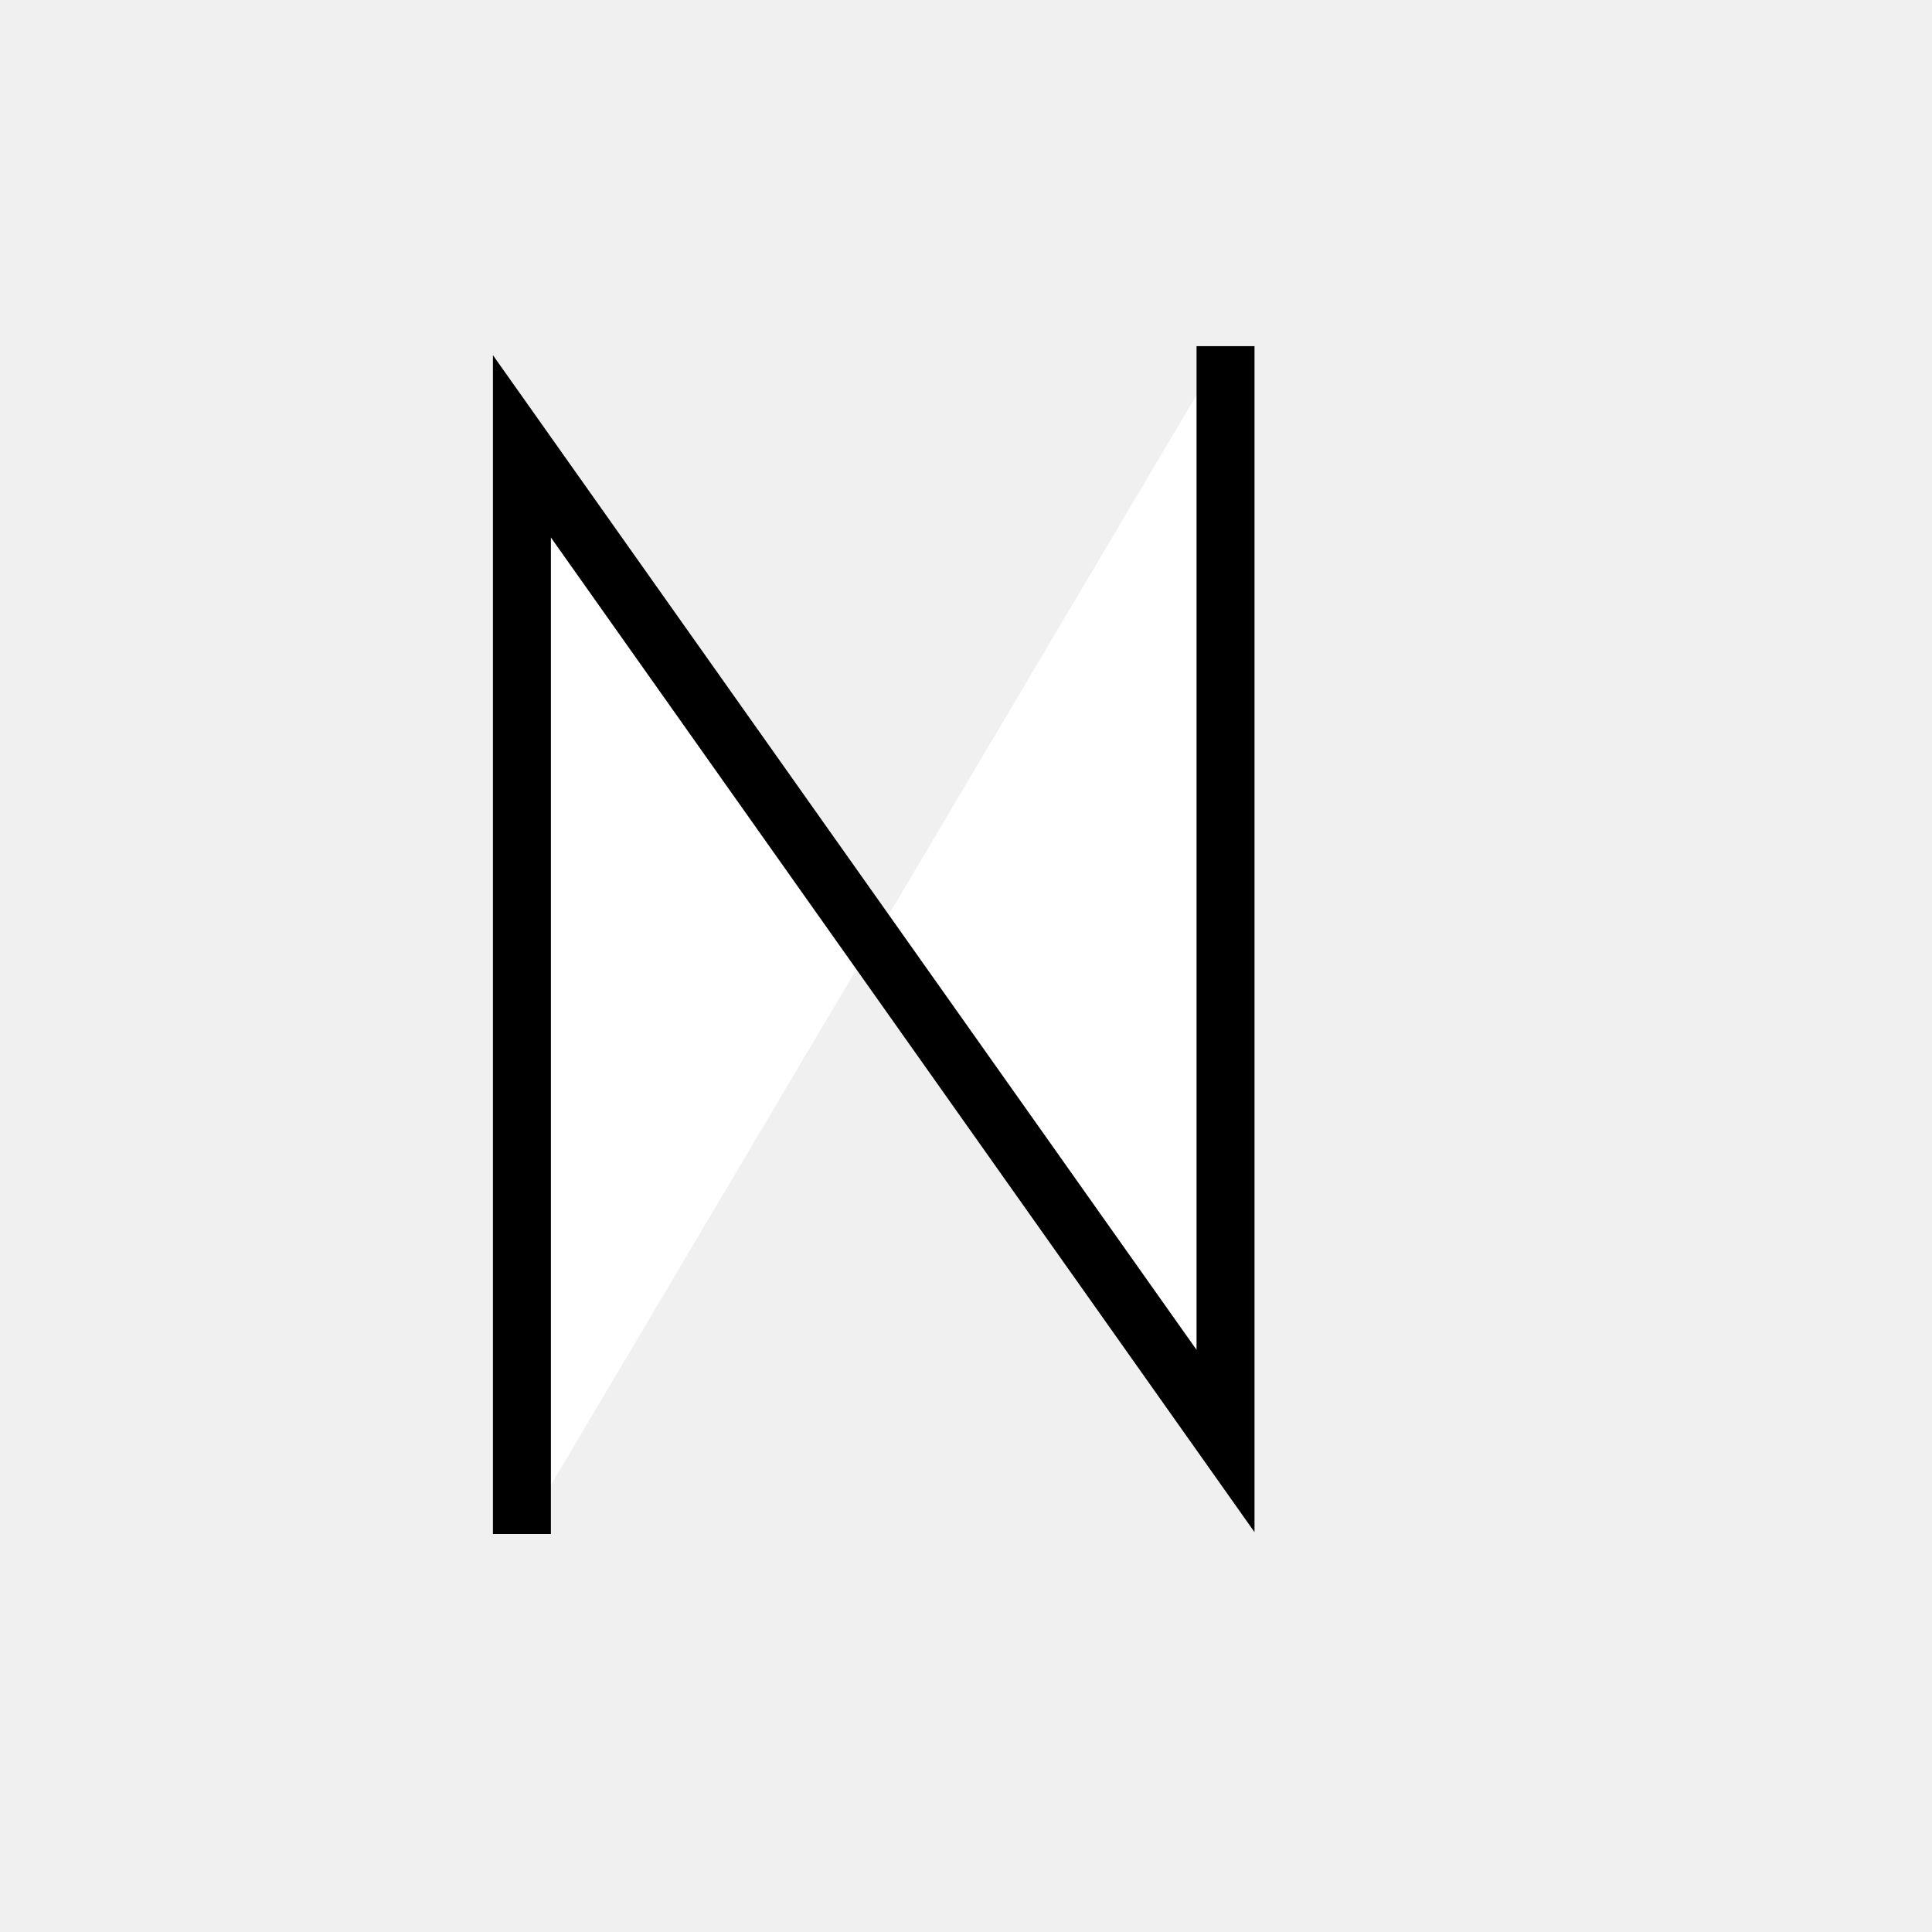
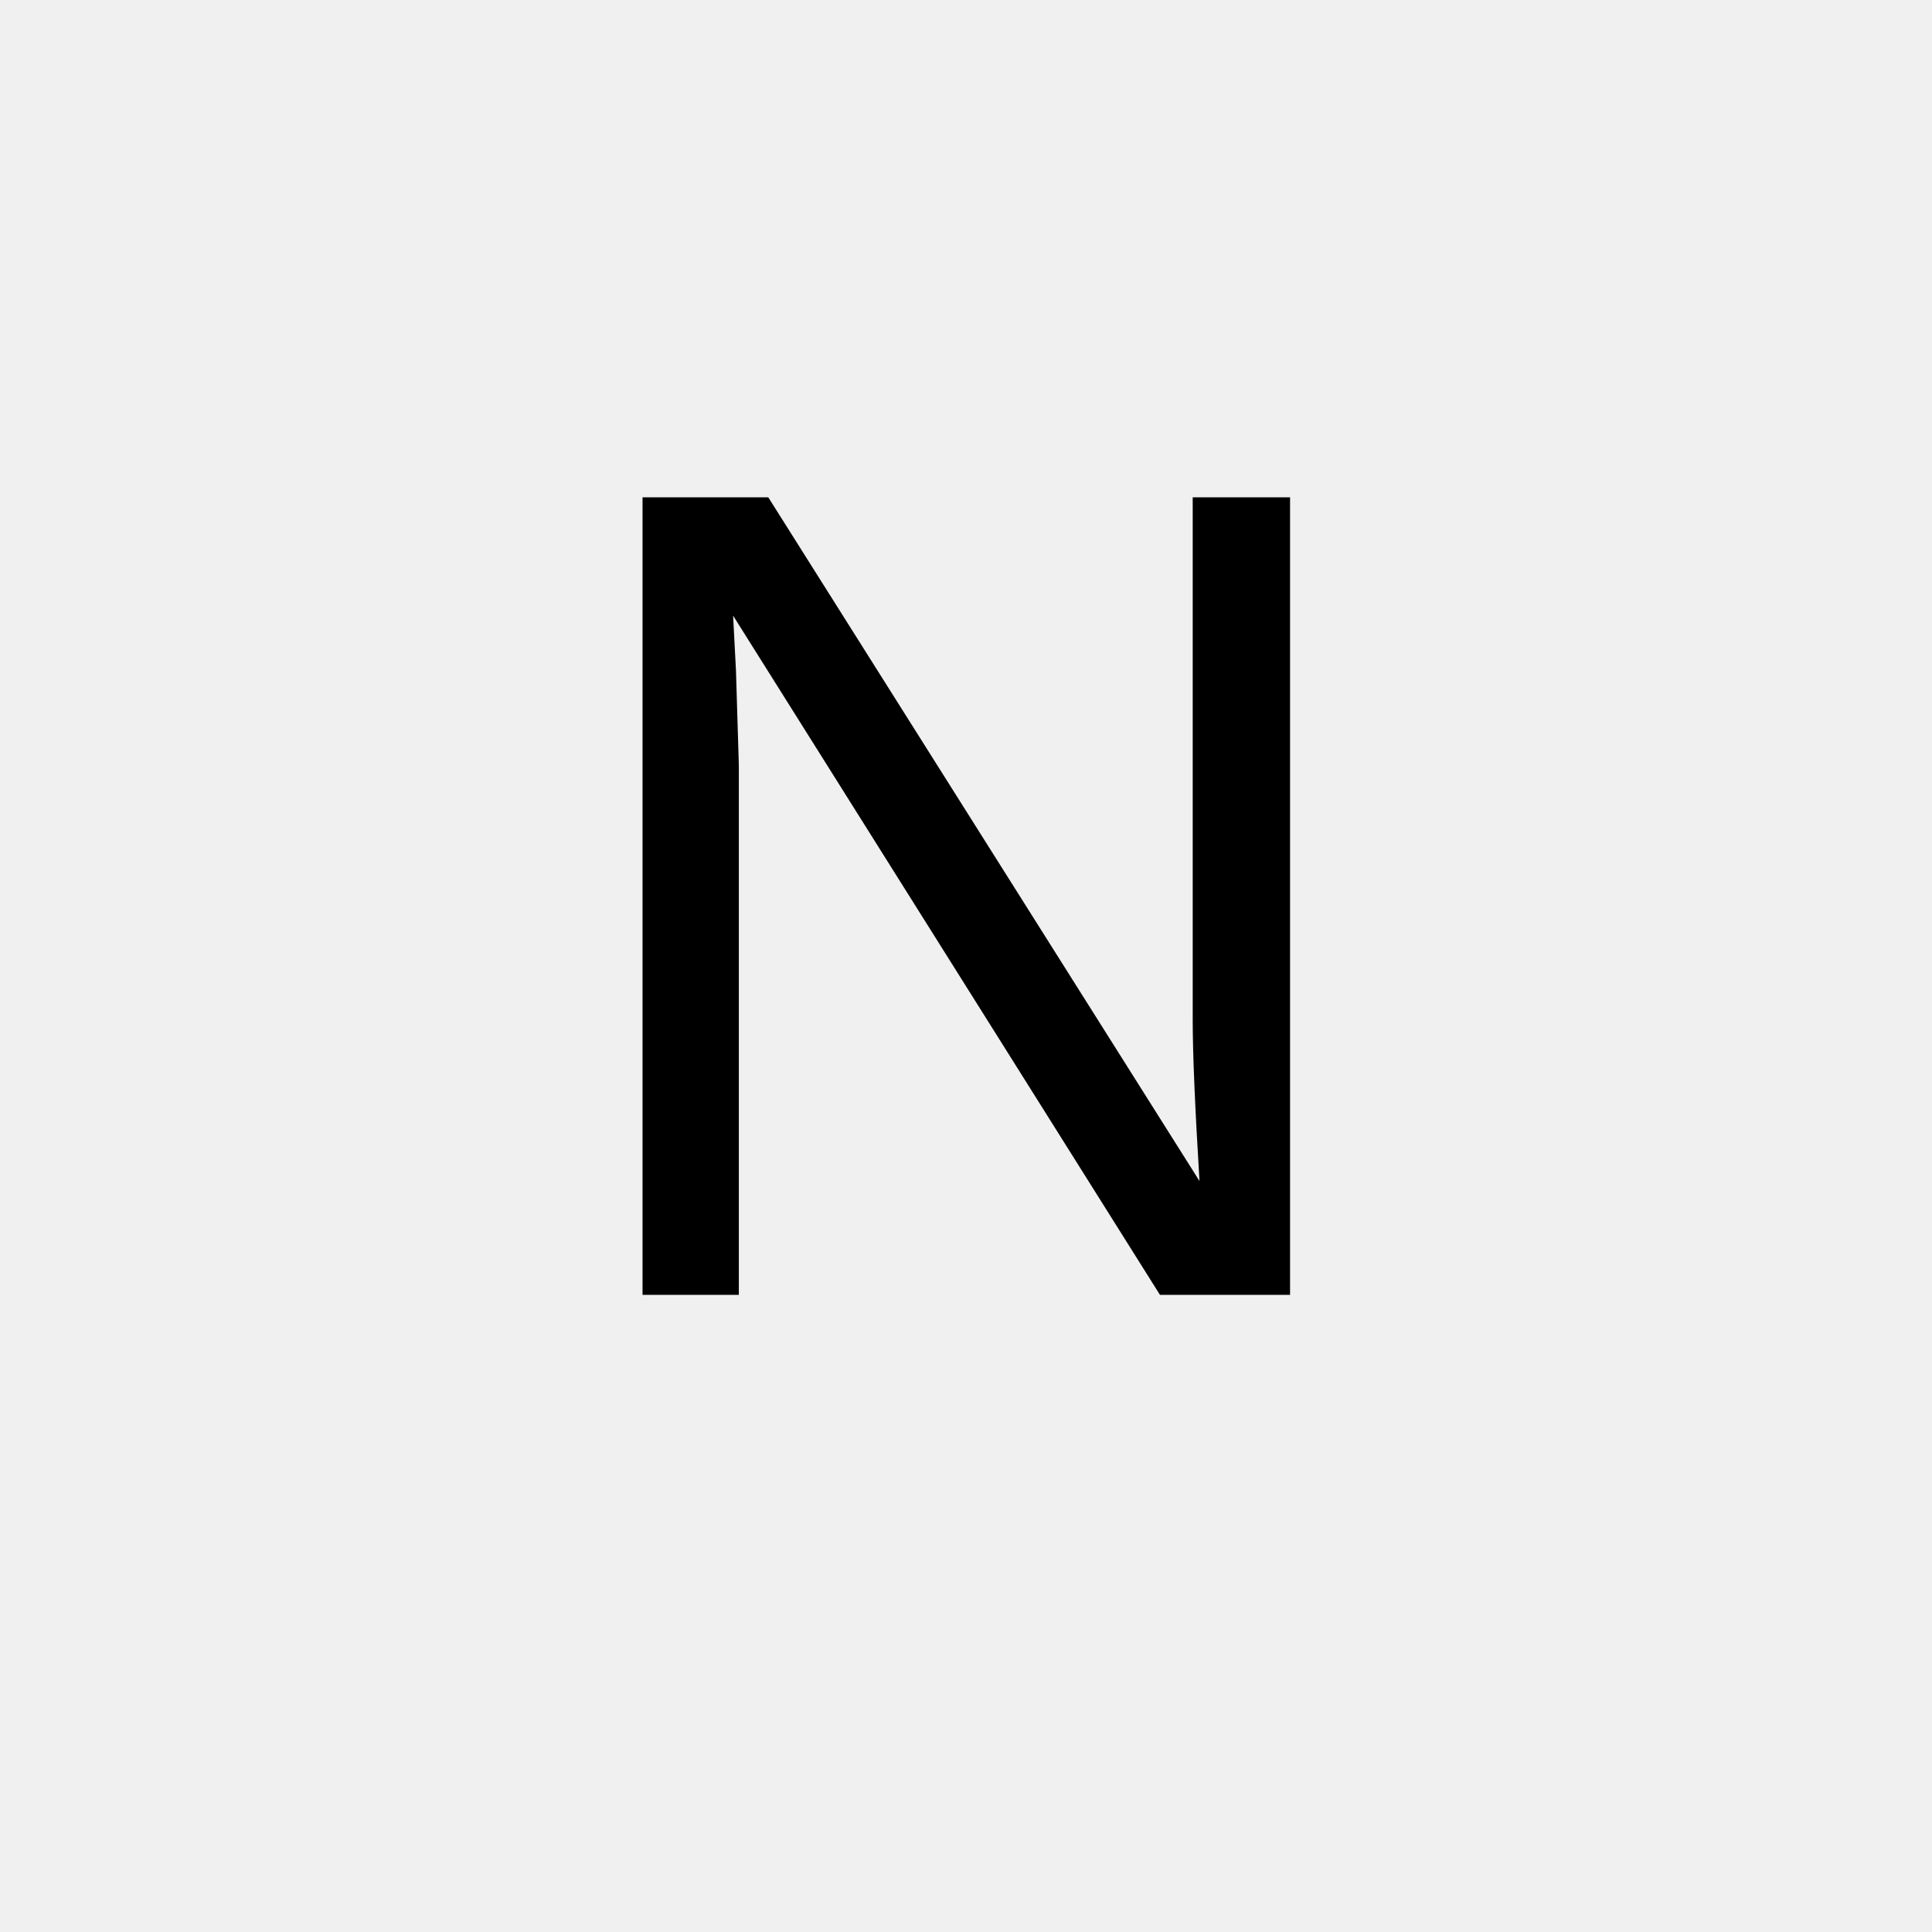
- <svg xmlns="http://www.w3.org/2000/svg" version="1.1" id="katman_1" x="0px" y="0px" viewBox="0 0 1000 1000" style="enable-background:new 0 0 1000 1000;" xml:space="preserve">
-   <style type="text/css">
- 	.st0{fill:#FFFFFF;stroke:#000000;stroke-width:30;stroke-miterlimit:10;}
- </style>
-   <polyline class="st0" points="634.33,179.17 634.33,231.02 634.33,745.84 270.14,231.02 270.14,745.84 270.14,793.99 " />
+ <svg xmlns="http://www.w3.org/2000/svg" width="200" height="200">
+   <text x="50%" y="50%" font-family="Arial" font-size="120" fill="black" dominant-baseline="middle" text-anchor="middle">N</text>
</svg>
